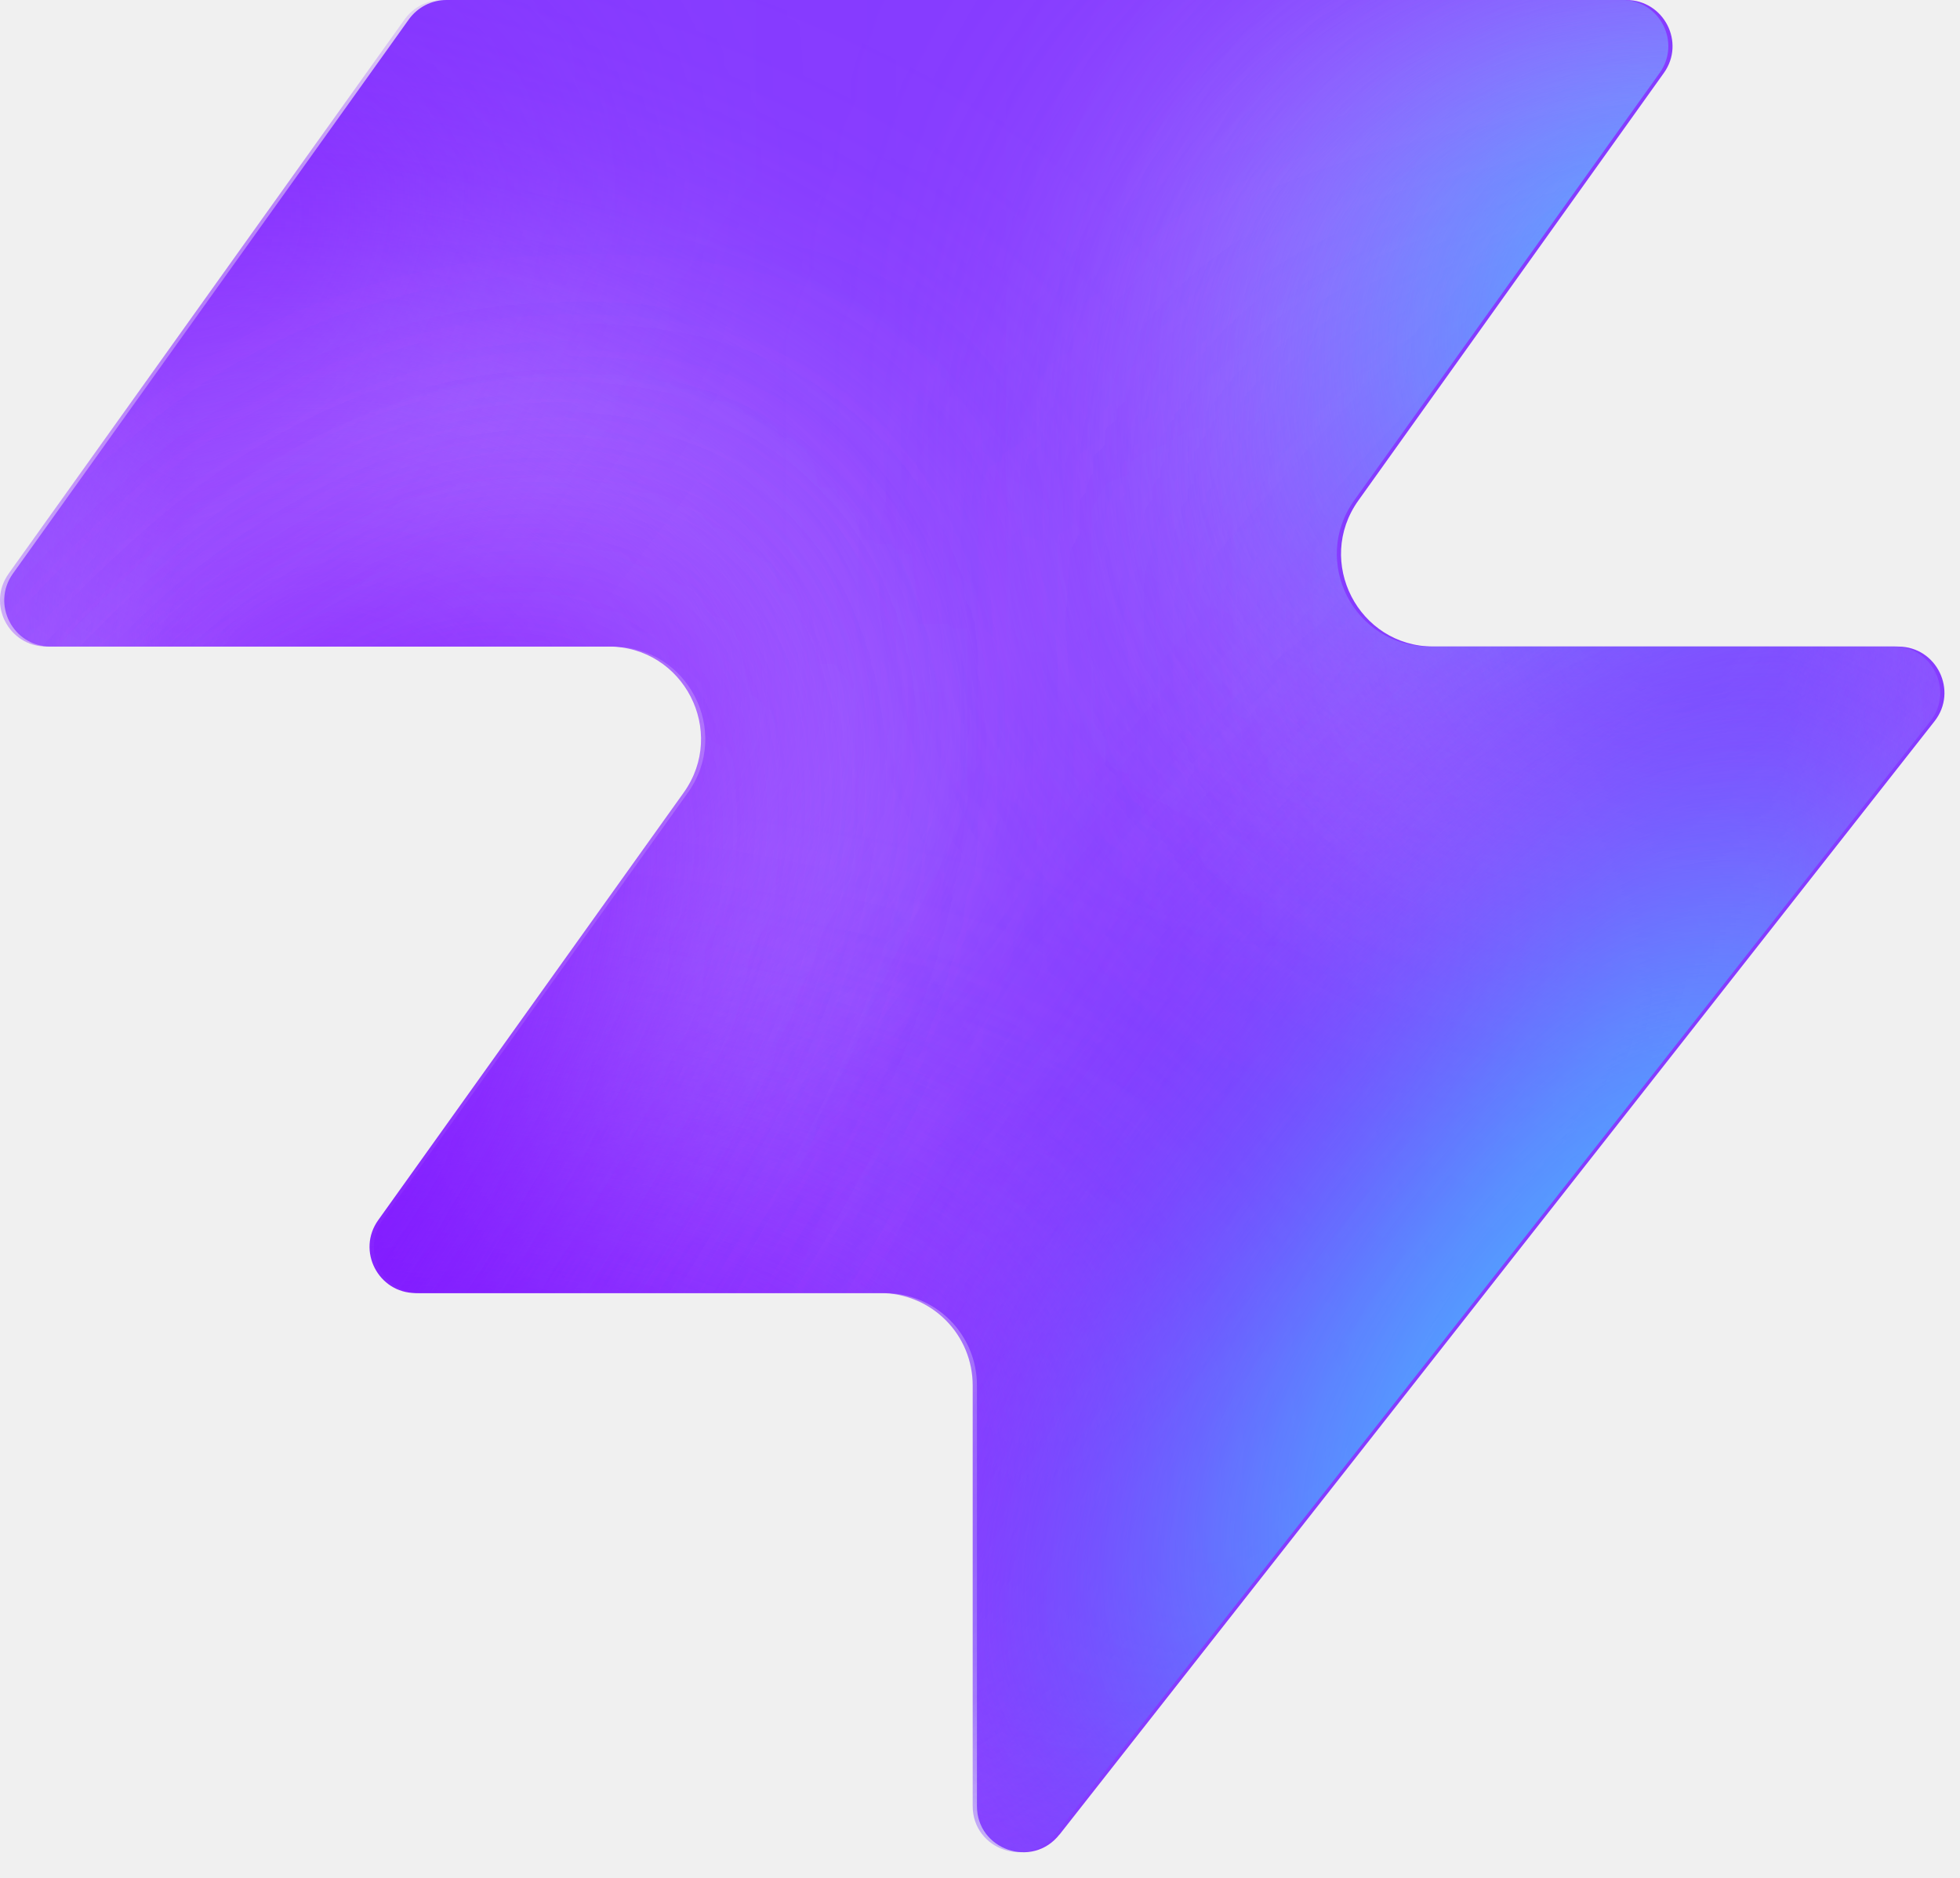
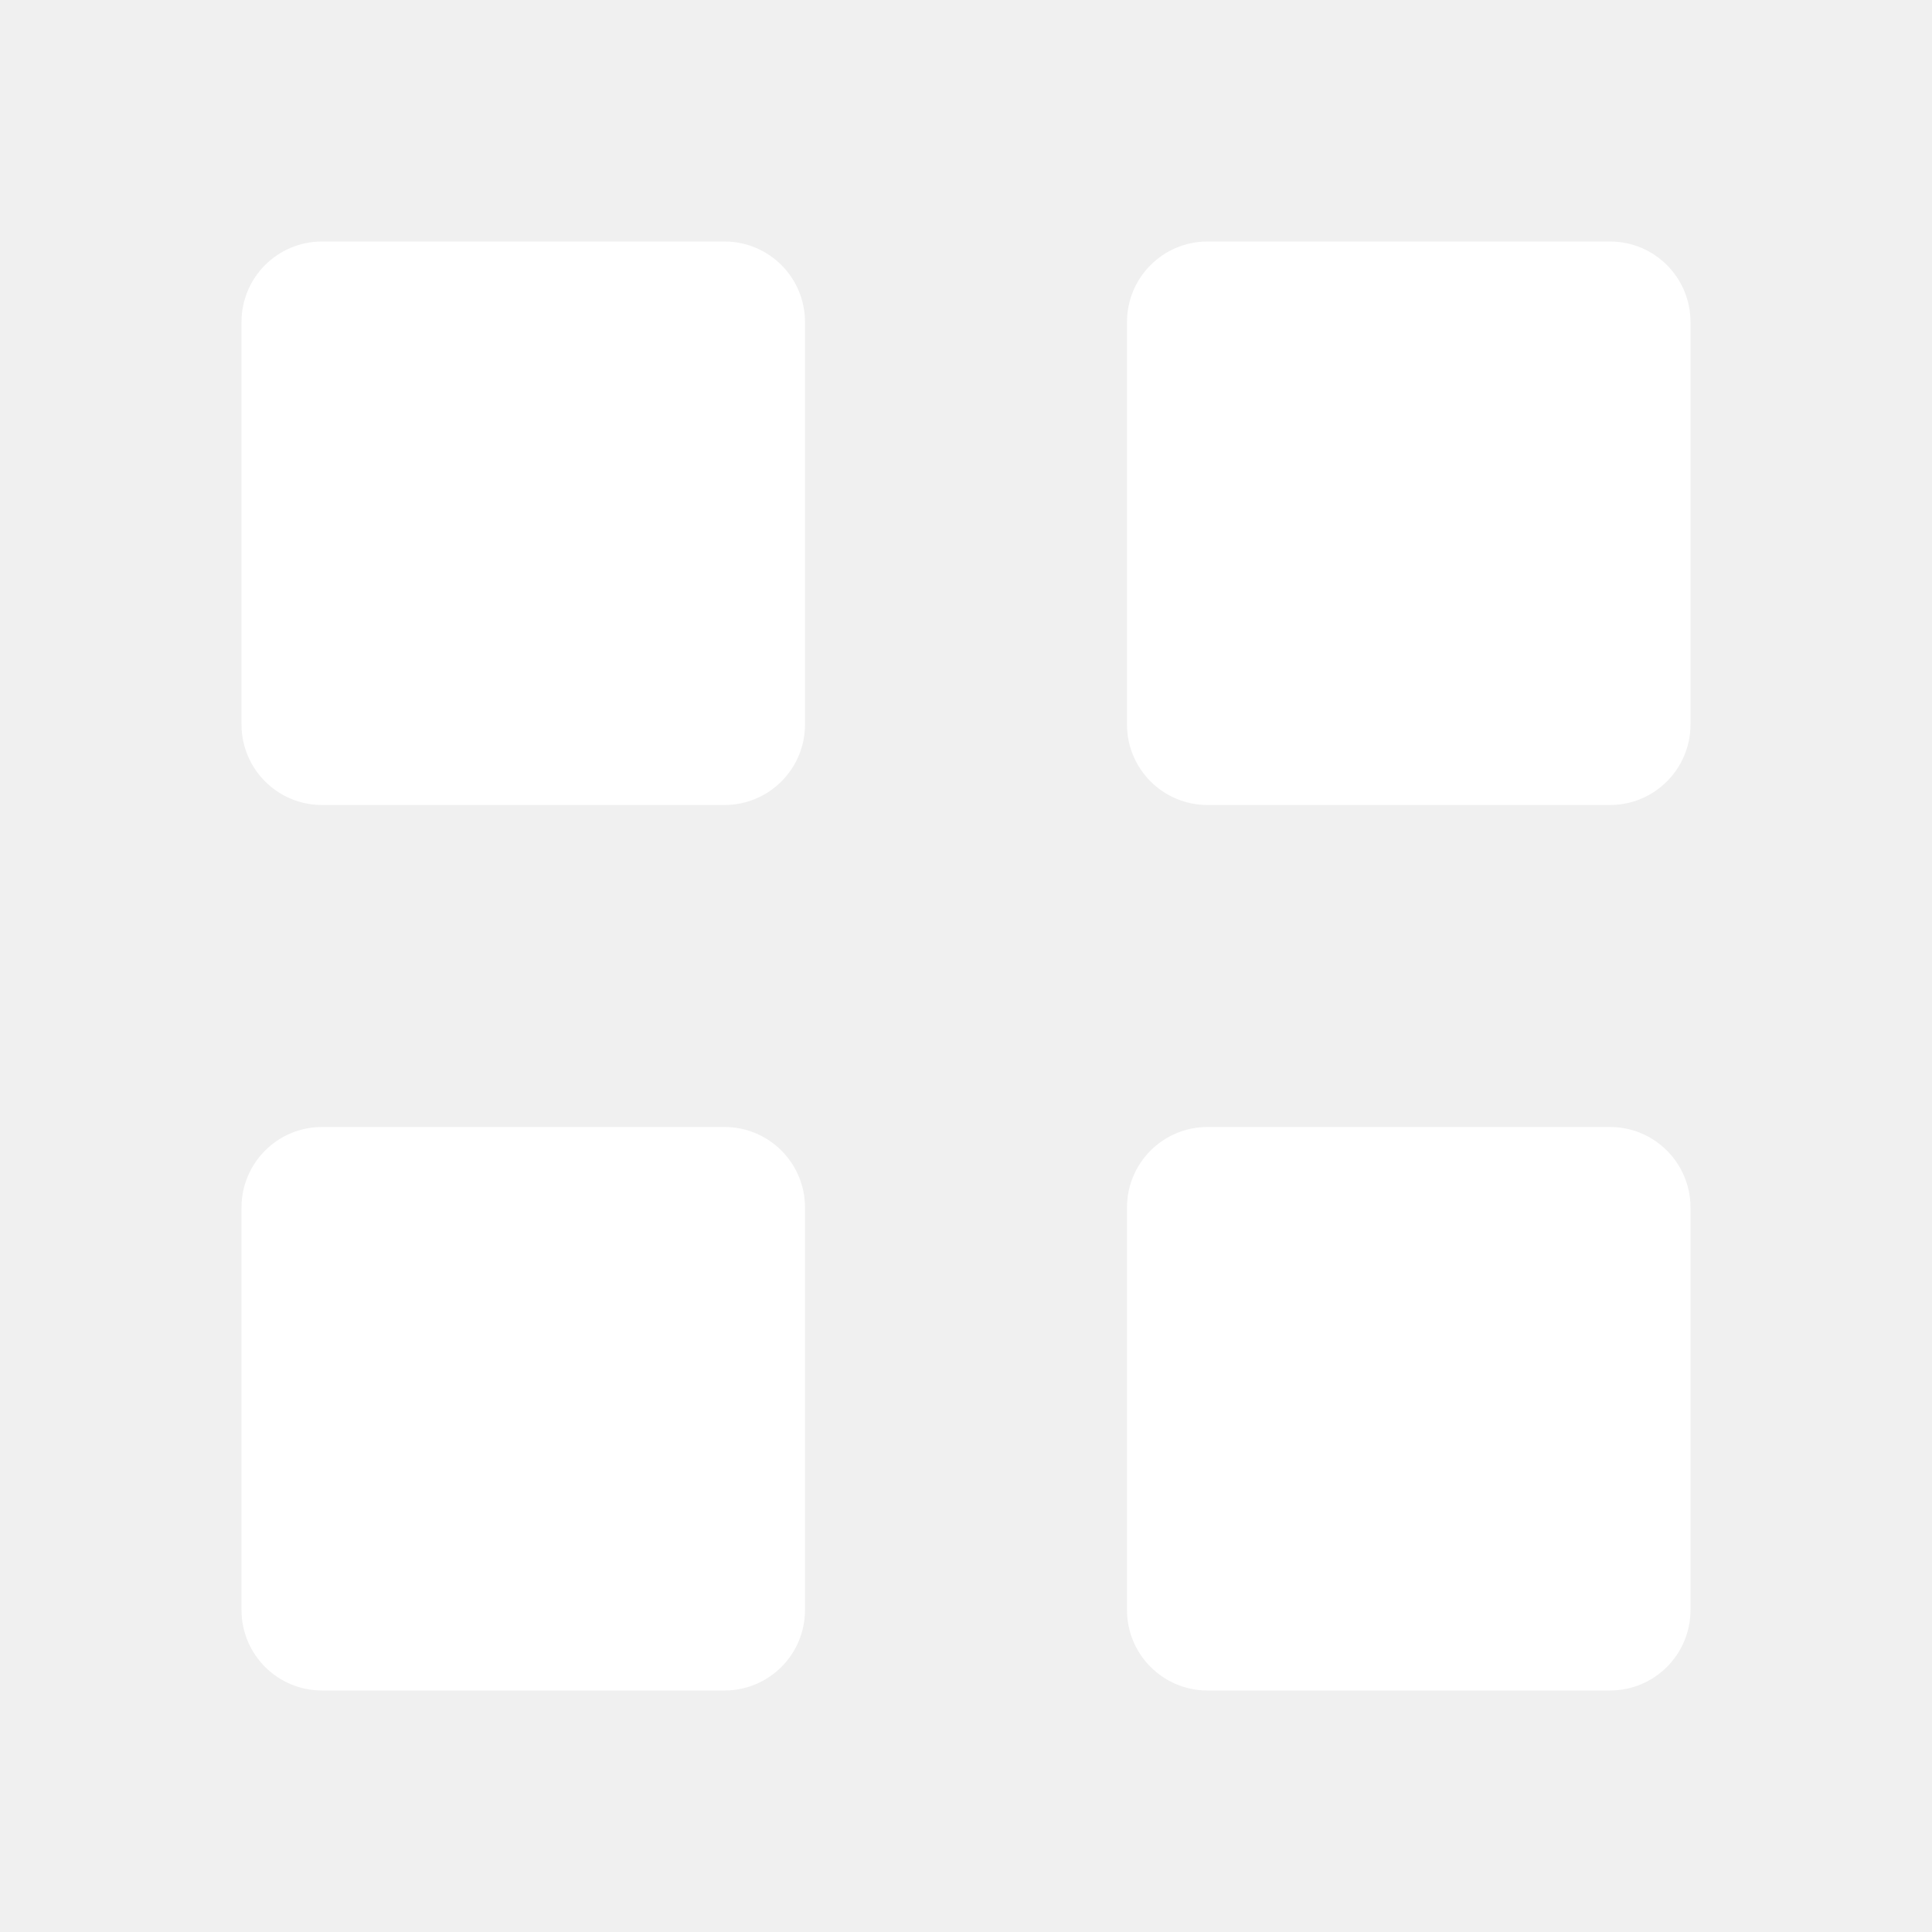
- <svg xmlns="http://www.w3.org/2000/svg" width="48" height="46" fill="none" viewBox="0 0 48 46">
-   <path fill="#863bff" d="M25.946 44.938c-.664.845-2.021.375-2.021-.698V33.937a2.26 2.26 0 0 0-2.262-2.262H10.287c-.92 0-1.456-1.04-.92-1.788l7.48-10.471c1.07-1.497 0-3.578-1.842-3.578H1.237c-.92 0-1.456-1.04-.92-1.788L10.013.474c.214-.297.556-.474.92-.474h28.894c.92 0 1.456 1.04.92 1.788l-7.48 10.471c-1.07 1.498 0 3.579 1.842 3.579h11.377c.943 0 1.473 1.088.89 1.83L25.947 44.94z" style="fill:#863bff;fill:color(display-p3 .525 .23 1);fill-opacity:1" />
-   <mask id="a" width="48" height="46" x="0" y="0" maskUnits="userSpaceOnUse" style="mask-type:alpha">
-     <path fill="#000" d="M25.842 44.938c-.664.844-2.021.375-2.021-.698V33.937a2.26 2.26 0 0 0-2.262-2.262H10.183c-.92 0-1.456-1.04-.92-1.788l7.48-10.471c1.07-1.498 0-3.579-1.842-3.579H1.133c-.92 0-1.456-1.04-.92-1.787L9.91.473c.214-.297.556-.474.92-.474h28.894c.92 0 1.456 1.04.92 1.788l-7.48 10.471c-1.07 1.498 0 3.578 1.842 3.578h11.377c.943 0 1.473 1.088.89 1.832L25.843 44.94z" style="fill:#000;fill-opacity:1" />
-   </mask>
-   <g mask="url(#a)">
-     <g filter="url(#b)">
-       <ellipse cx="5.508" cy="14.704" fill="#ede6ff" rx="5.508" ry="14.704" style="fill:#ede6ff;fill:color(display-p3 .927 .903 1);fill-opacity:1" transform="matrix(.00324 1 1 -.00324 -4.47 31.516)" />
-     </g>
-     <g filter="url(#c)">
-       <ellipse cx="10.399" cy="29.851" fill="#ede6ff" rx="10.399" ry="29.851" style="fill:#ede6ff;fill:color(display-p3 .927 .903 1);fill-opacity:1" transform="matrix(.00324 1 1 -.00324 -39.328 7.883)" />
-     </g>
-     <g filter="url(#d)">
-       <ellipse cx="5.508" cy="30.487" fill="#7e14ff" rx="5.508" ry="30.487" style="fill:#7e14ff;fill:color(display-p3 .492 .077 1);fill-opacity:1" transform="rotate(89.814 -25.913 -14.639)scale(1 -1)" />
-     </g>
-     <g filter="url(#e)">
-       <ellipse cx="5.508" cy="30.599" fill="#7e14ff" rx="5.508" ry="30.599" style="fill:#7e14ff;fill:color(display-p3 .492 .077 1);fill-opacity:1" transform="rotate(89.814 -32.644 -3.334)scale(1 -1)" />
-     </g>
-     <g filter="url(#f)">
-       <ellipse cx="5.508" cy="30.599" fill="#7e14ff" rx="5.508" ry="30.599" style="fill:#7e14ff;fill:color(display-p3 .492 .077 1);fill-opacity:1" transform="matrix(.00324 1 1 -.00324 -34.34 30.47)" />
-     </g>
-     <g filter="url(#g)">
-       <ellipse cx="14.072" cy="22.078" fill="#ede6ff" rx="14.072" ry="22.078" style="fill:#ede6ff;fill:color(display-p3 .927 .903 1);fill-opacity:1" transform="rotate(93.35 24.506 48.493)scale(-1 1)" />
-     </g>
-     <g filter="url(#h)">
-       <ellipse cx="3.47" cy="21.501" fill="#7e14ff" rx="3.47" ry="21.501" style="fill:#7e14ff;fill:color(display-p3 .492 .077 1);fill-opacity:1" transform="rotate(89.009 28.708 47.59)scale(-1 1)" />
-     </g>
-     <g filter="url(#i)">
-       <ellipse cx="3.47" cy="21.501" fill="#7e14ff" rx="3.47" ry="21.501" style="fill:#7e14ff;fill:color(display-p3 .492 .077 1);fill-opacity:1" transform="rotate(89.009 28.708 47.59)scale(-1 1)" />
-     </g>
-     <g filter="url(#j)">
-       <ellipse cx=".387" cy="8.972" fill="#7e14ff" rx="4.407" ry="29.108" style="fill:#7e14ff;fill:color(display-p3 .492 .077 1);fill-opacity:1" transform="rotate(39.51 .387 8.972)" />
-     </g>
-     <g filter="url(#k)">
-       <ellipse cx="47.523" cy="-6.092" fill="#7e14ff" rx="4.407" ry="29.108" style="fill:#7e14ff;fill:color(display-p3 .492 .077 1);fill-opacity:1" transform="rotate(37.892 47.523 -6.092)" />
-     </g>
-     <g filter="url(#l)">
-       <ellipse cx="41.412" cy="6.333" fill="#47bfff" rx="5.971" ry="9.665" style="fill:#47bfff;fill:color(display-p3 .28 .748 1);fill-opacity:1" transform="rotate(37.892 41.412 6.333)" />
-     </g>
-     <g filter="url(#m)">
-       <ellipse cx="-1.879" cy="38.332" fill="#7e14ff" rx="4.407" ry="29.108" style="fill:#7e14ff;fill:color(display-p3 .492 .077 1);fill-opacity:1" transform="rotate(37.892 -1.88 38.332)" />
-     </g>
-     <g filter="url(#n)">
-       <ellipse cx="-1.879" cy="38.332" fill="#7e14ff" rx="4.407" ry="29.108" style="fill:#7e14ff;fill:color(display-p3 .492 .077 1);fill-opacity:1" transform="rotate(37.892 -1.88 38.332)" />
-     </g>
-     <g filter="url(#o)">
-       <ellipse cx="35.651" cy="29.907" fill="#7e14ff" rx="4.407" ry="29.108" style="fill:#7e14ff;fill:color(display-p3 .492 .077 1);fill-opacity:1" transform="rotate(37.892 35.651 29.907)" />
-     </g>
-     <g filter="url(#p)">
-       <ellipse cx="38.418" cy="32.4" fill="#47bfff" rx="5.971" ry="15.297" style="fill:#47bfff;fill:color(display-p3 .28 .748 1);fill-opacity:1" transform="rotate(37.892 38.418 32.4)" />
-     </g>
-   </g>
-   <defs>
-     <filter id="b" width="60.045" height="41.654" x="-19.77" y="16.149" color-interpolation-filters="sRGB" filterUnits="userSpaceOnUse">
-       <feFlood flood-opacity="0" result="BackgroundImageFix" />
-       <feBlend in="SourceGraphic" in2="BackgroundImageFix" result="shape" />
-       <feGaussianBlur result="effect1_foregroundBlur_2002_17158" stdDeviation="7.659" />
-     </filter>
-     <filter id="c" width="90.34" height="51.437" x="-54.613" y="-7.533" color-interpolation-filters="sRGB" filterUnits="userSpaceOnUse">
-       <feFlood flood-opacity="0" result="BackgroundImageFix" />
-       <feBlend in="SourceGraphic" in2="BackgroundImageFix" result="shape" />
-       <feGaussianBlur result="effect1_foregroundBlur_2002_17158" stdDeviation="7.659" />
-     </filter>
-     <filter id="d" width="79.355" height="29.4" x="-49.64" y="2.03" color-interpolation-filters="sRGB" filterUnits="userSpaceOnUse">
-       <feFlood flood-opacity="0" result="BackgroundImageFix" />
-       <feBlend in="SourceGraphic" in2="BackgroundImageFix" result="shape" />
-       <feGaussianBlur result="effect1_foregroundBlur_2002_17158" stdDeviation="4.596" />
-     </filter>
-     <filter id="e" width="79.579" height="29.4" x="-45.045" y="20.029" color-interpolation-filters="sRGB" filterUnits="userSpaceOnUse">
-       <feFlood flood-opacity="0" result="BackgroundImageFix" />
-       <feBlend in="SourceGraphic" in2="BackgroundImageFix" result="shape" />
-       <feGaussianBlur result="effect1_foregroundBlur_2002_17158" stdDeviation="4.596" />
-     </filter>
-     <filter id="f" width="79.579" height="29.4" x="-43.513" y="21.178" color-interpolation-filters="sRGB" filterUnits="userSpaceOnUse">
-       <feFlood flood-opacity="0" result="BackgroundImageFix" />
-       <feBlend in="SourceGraphic" in2="BackgroundImageFix" result="shape" />
-       <feGaussianBlur result="effect1_foregroundBlur_2002_17158" stdDeviation="4.596" />
-     </filter>
-     <filter id="g" width="74.749" height="58.852" x="15.756" y="-17.901" color-interpolation-filters="sRGB" filterUnits="userSpaceOnUse">
-       <feFlood flood-opacity="0" result="BackgroundImageFix" />
-       <feBlend in="SourceGraphic" in2="BackgroundImageFix" result="shape" />
-       <feGaussianBlur result="effect1_foregroundBlur_2002_17158" stdDeviation="7.659" />
-     </filter>
-     <filter id="h" width="61.377" height="25.362" x="23.548" y="2.284" color-interpolation-filters="sRGB" filterUnits="userSpaceOnUse">
-       <feFlood flood-opacity="0" result="BackgroundImageFix" />
-       <feBlend in="SourceGraphic" in2="BackgroundImageFix" result="shape" />
-       <feGaussianBlur result="effect1_foregroundBlur_2002_17158" stdDeviation="4.596" />
-     </filter>
-     <filter id="i" width="61.377" height="25.362" x="23.548" y="2.284" color-interpolation-filters="sRGB" filterUnits="userSpaceOnUse">
-       <feFlood flood-opacity="0" result="BackgroundImageFix" />
-       <feBlend in="SourceGraphic" in2="BackgroundImageFix" result="shape" />
-       <feGaussianBlur result="effect1_foregroundBlur_2002_17158" stdDeviation="4.596" />
-     </filter>
-     <filter id="j" width="56.045" height="63.649" x="-27.636" y="-22.853" color-interpolation-filters="sRGB" filterUnits="userSpaceOnUse">
-       <feFlood flood-opacity="0" result="BackgroundImageFix" />
-       <feBlend in="SourceGraphic" in2="BackgroundImageFix" result="shape" />
-       <feGaussianBlur result="effect1_foregroundBlur_2002_17158" stdDeviation="4.596" />
-     </filter>
-     <filter id="k" width="54.814" height="64.646" x="20.116" y="-38.415" color-interpolation-filters="sRGB" filterUnits="userSpaceOnUse">
-       <feFlood flood-opacity="0" result="BackgroundImageFix" />
-       <feBlend in="SourceGraphic" in2="BackgroundImageFix" result="shape" />
-       <feGaussianBlur result="effect1_foregroundBlur_2002_17158" stdDeviation="4.596" />
-     </filter>
-     <filter id="l" width="33.541" height="35.313" x="24.641" y="-11.323" color-interpolation-filters="sRGB" filterUnits="userSpaceOnUse">
-       <feFlood flood-opacity="0" result="BackgroundImageFix" />
-       <feBlend in="SourceGraphic" in2="BackgroundImageFix" result="shape" />
-       <feGaussianBlur result="effect1_foregroundBlur_2002_17158" stdDeviation="4.596" />
-     </filter>
-     <filter id="m" width="54.814" height="64.646" x="-29.286" y="6.009" color-interpolation-filters="sRGB" filterUnits="userSpaceOnUse">
-       <feFlood flood-opacity="0" result="BackgroundImageFix" />
-       <feBlend in="SourceGraphic" in2="BackgroundImageFix" result="shape" />
-       <feGaussianBlur result="effect1_foregroundBlur_2002_17158" stdDeviation="4.596" />
-     </filter>
-     <filter id="n" width="54.814" height="64.646" x="-29.286" y="6.009" color-interpolation-filters="sRGB" filterUnits="userSpaceOnUse">
-       <feFlood flood-opacity="0" result="BackgroundImageFix" />
-       <feBlend in="SourceGraphic" in2="BackgroundImageFix" result="shape" />
-       <feGaussianBlur result="effect1_foregroundBlur_2002_17158" stdDeviation="4.596" />
-     </filter>
-     <filter id="o" width="54.814" height="64.646" x="8.244" y="-2.416" color-interpolation-filters="sRGB" filterUnits="userSpaceOnUse">
-       <feFlood flood-opacity="0" result="BackgroundImageFix" />
-       <feBlend in="SourceGraphic" in2="BackgroundImageFix" result="shape" />
-       <feGaussianBlur result="effect1_foregroundBlur_2002_17158" stdDeviation="4.596" />
-     </filter>
-     <filter id="p" width="39.409" height="43.623" x="18.713" y="10.588" color-interpolation-filters="sRGB" filterUnits="userSpaceOnUse">
-       <feFlood flood-opacity="0" result="BackgroundImageFix" />
-       <feBlend in="SourceGraphic" in2="BackgroundImageFix" result="shape" />
-       <feGaussianBlur result="effect1_foregroundBlur_2002_17158" stdDeviation="4.596" />
-     </filter>
-   </defs>
+ <svg xmlns="http://www.w3.org/2000/svg" width="24" height="24" viewBox="0 0 24 24" fill="#FFFFFF">
+   <rect x="3" y="3" width="7" height="7" rx="1" />
+   <rect x="14" y="3" width="7" height="7" rx="1" />
+   <rect x="3" y="14" width="7" height="7" rx="1" />
+   <rect x="14" y="14" width="7" height="7" rx="1" />
</svg>
